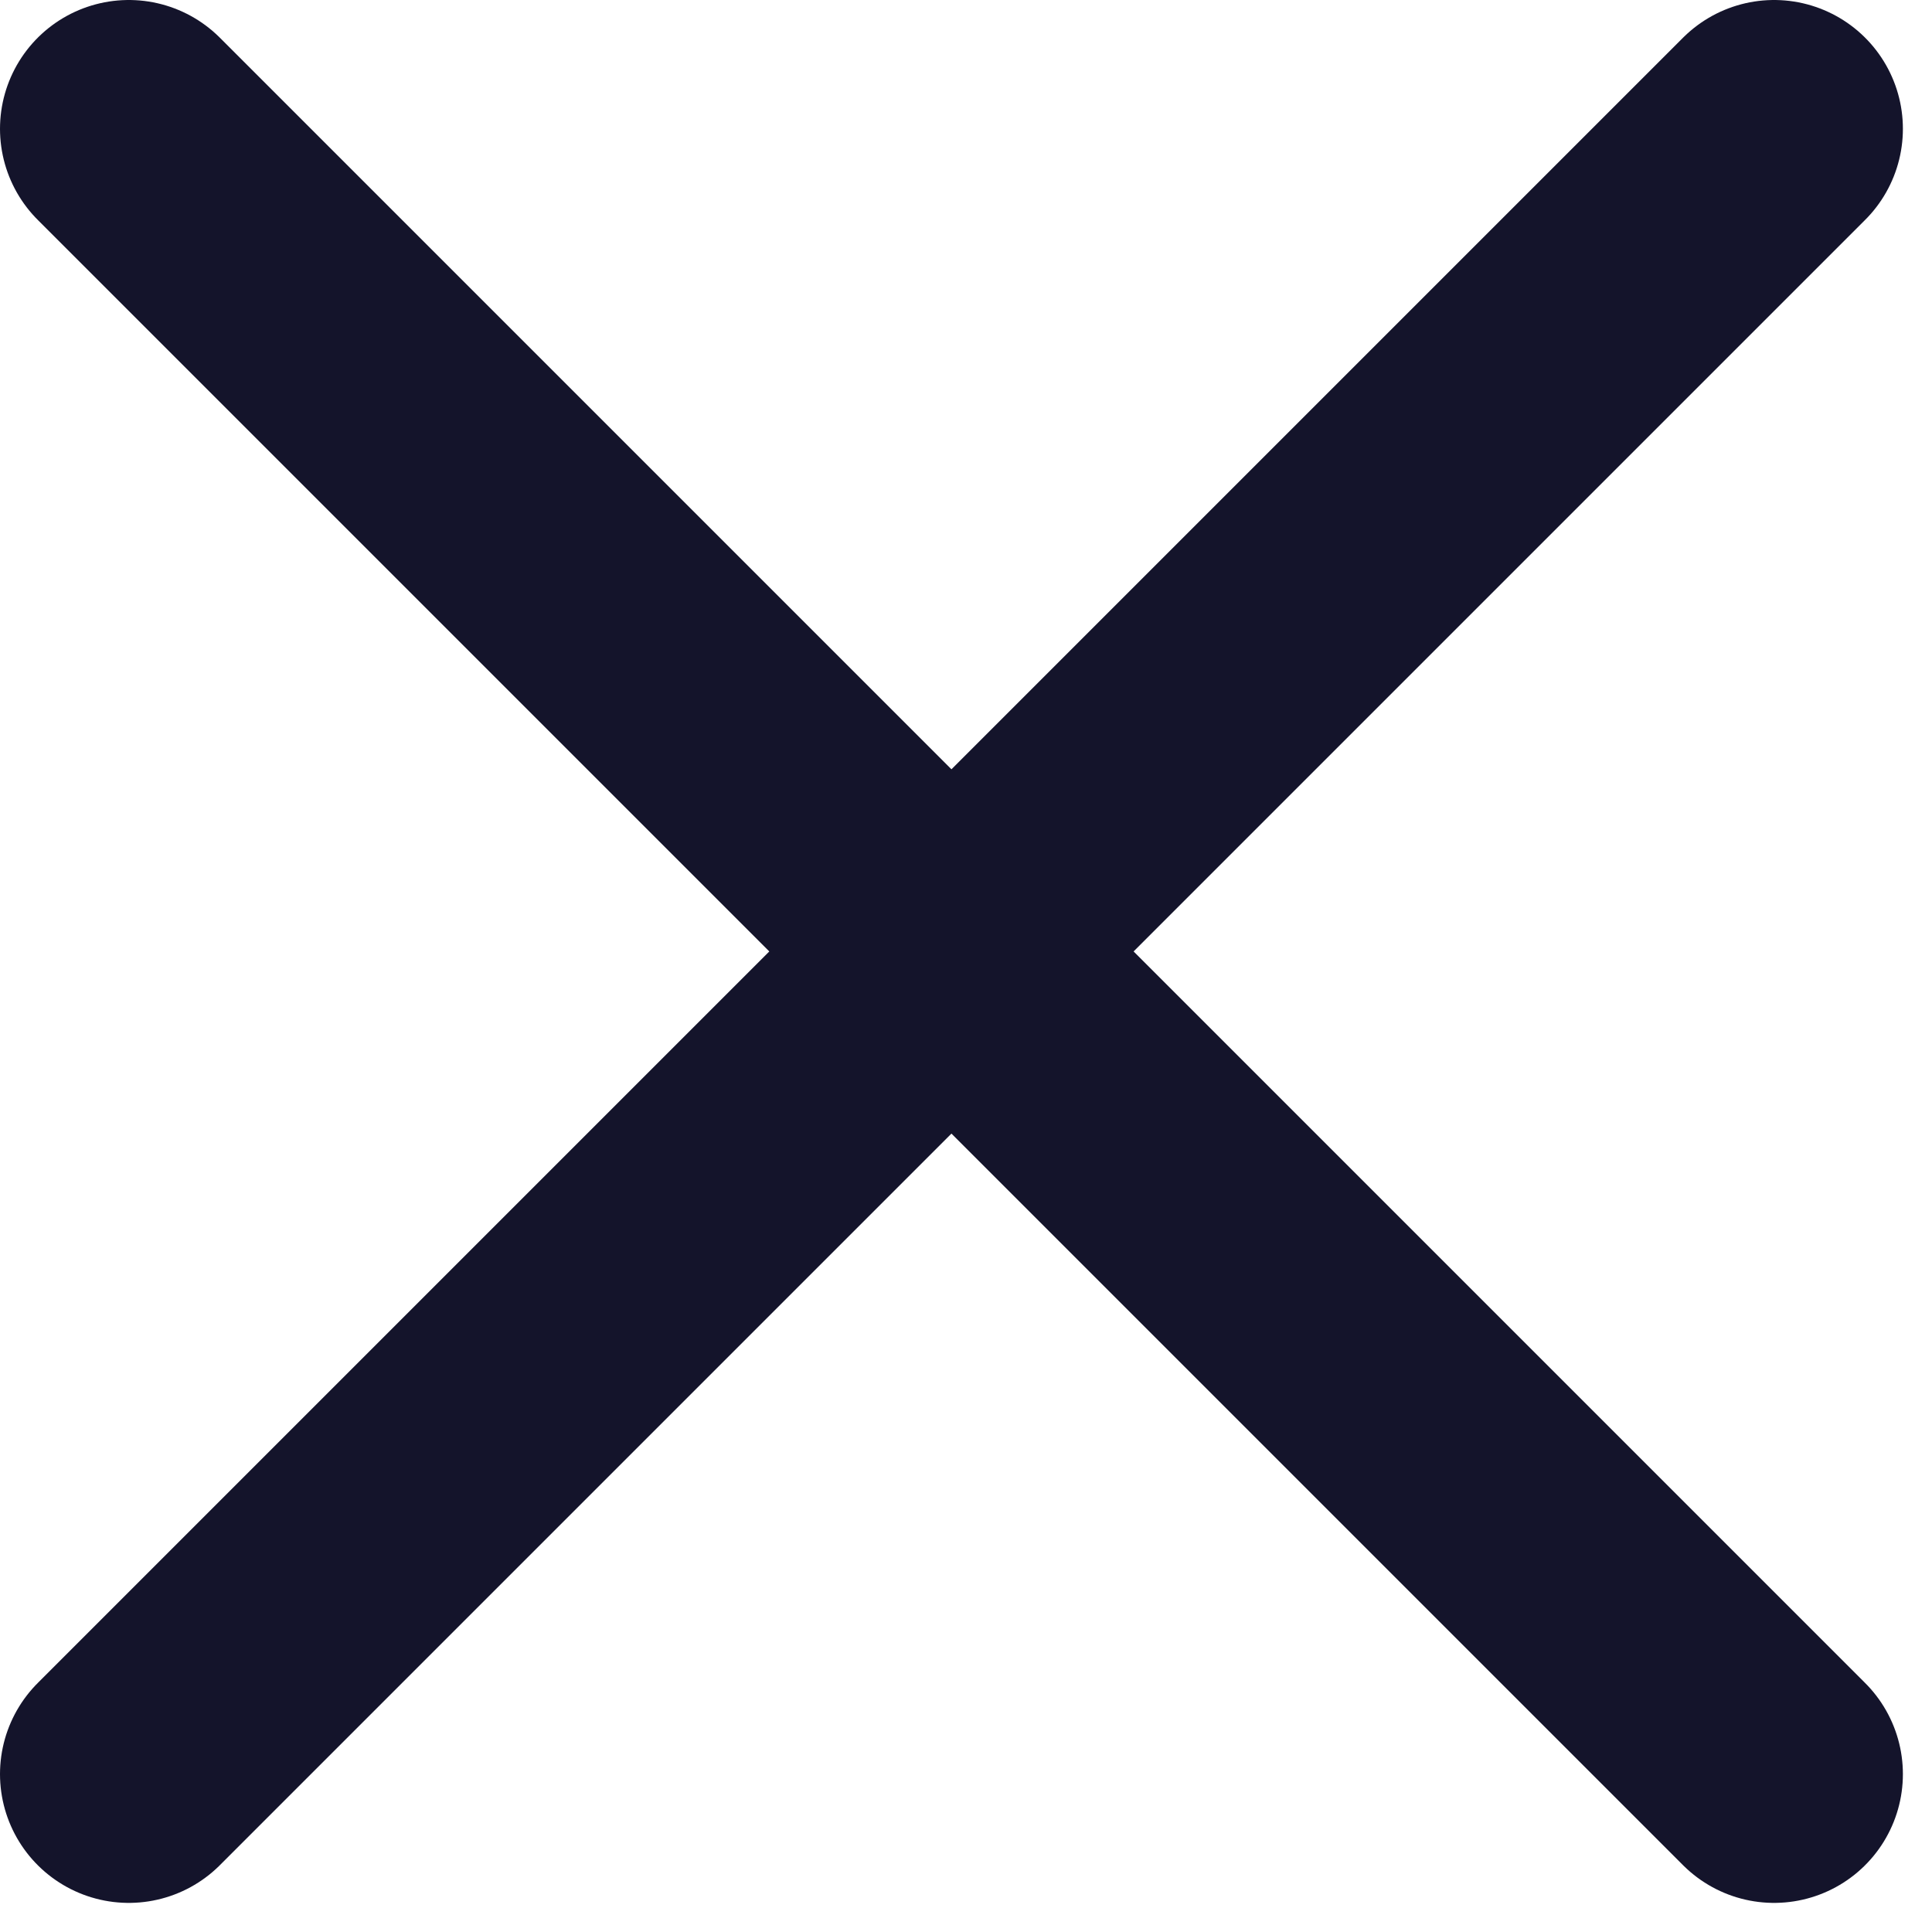
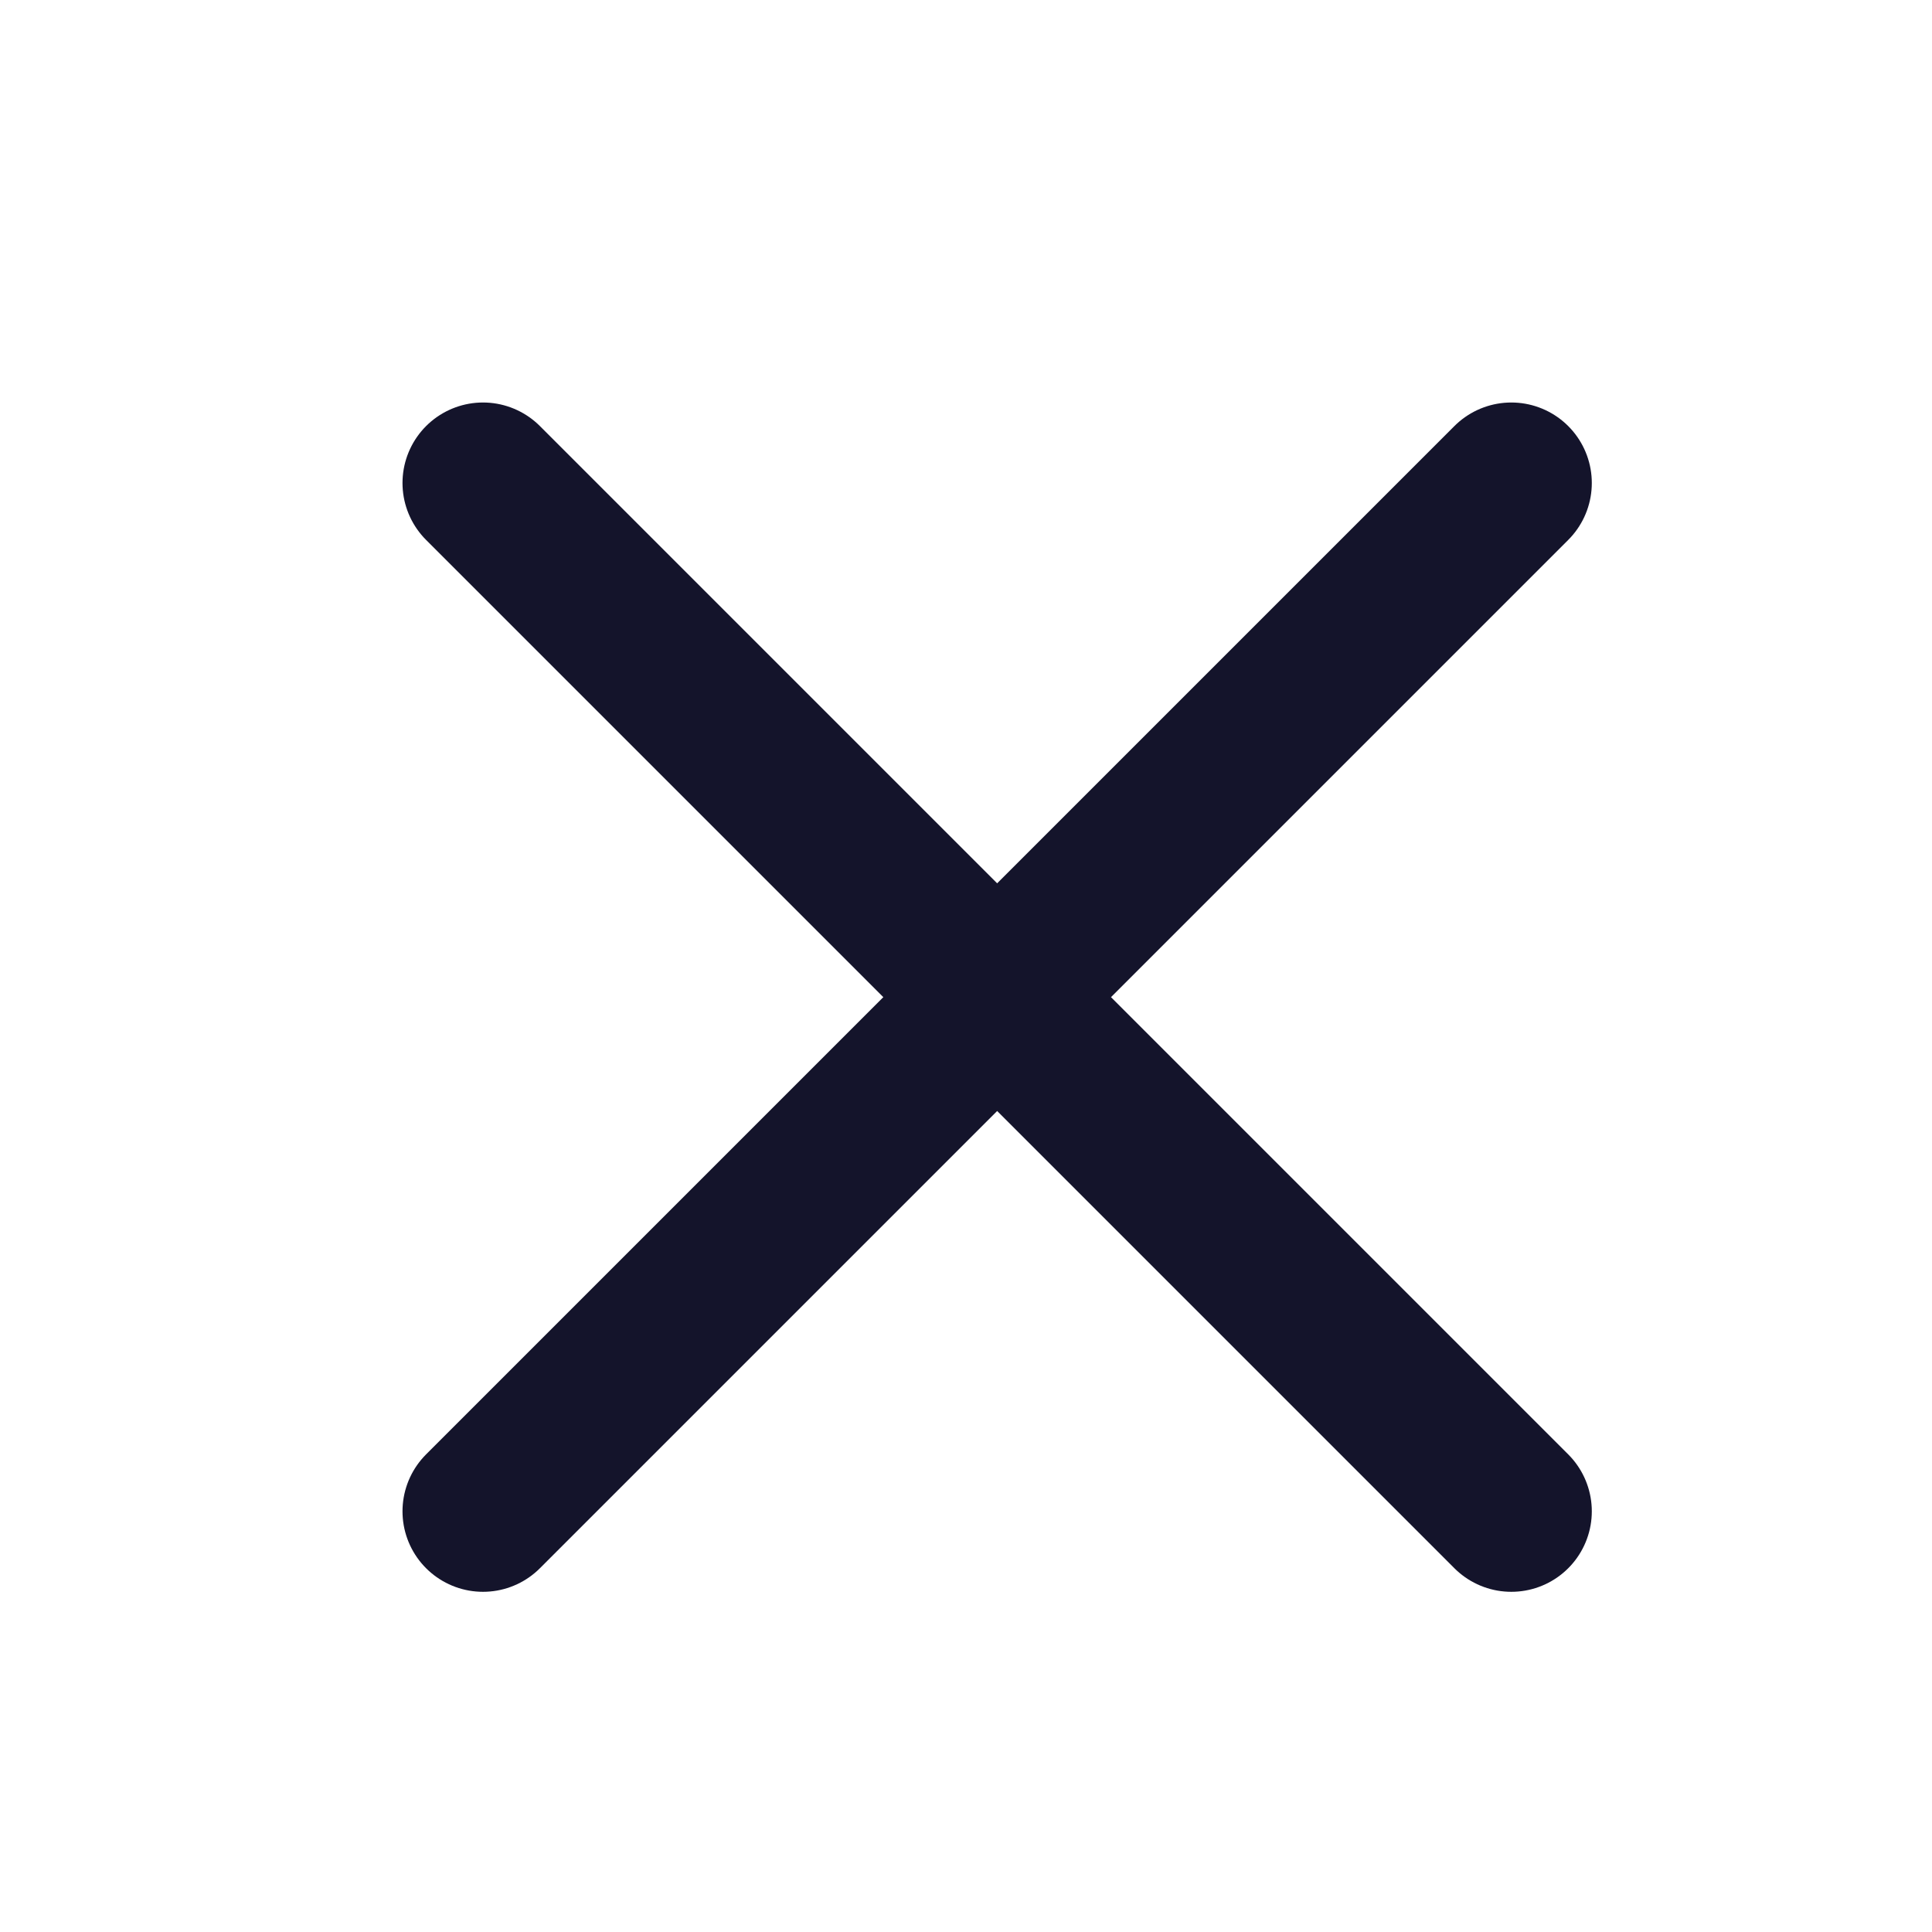
- <svg xmlns="http://www.w3.org/2000/svg" width="15" height="15" viewBox="0 0 15 15" fill="none">
-   <path d="M1 1L13.774 13.774M1 13.774L13.774 1" stroke="#14142B" stroke-width="2" stroke-linecap="round" stroke-linejoin="round" />
+ <svg xmlns="http://www.w3.org/2000/svg" width="24" height="24" viewBox="0 0 24 24" fill="none">
+   <path d="M6 6L18.774 18.774M6 18.774L18.774 6" stroke="#14142B" stroke-width="2" stroke-linecap="round" stroke-linejoin="round" />
</svg>
